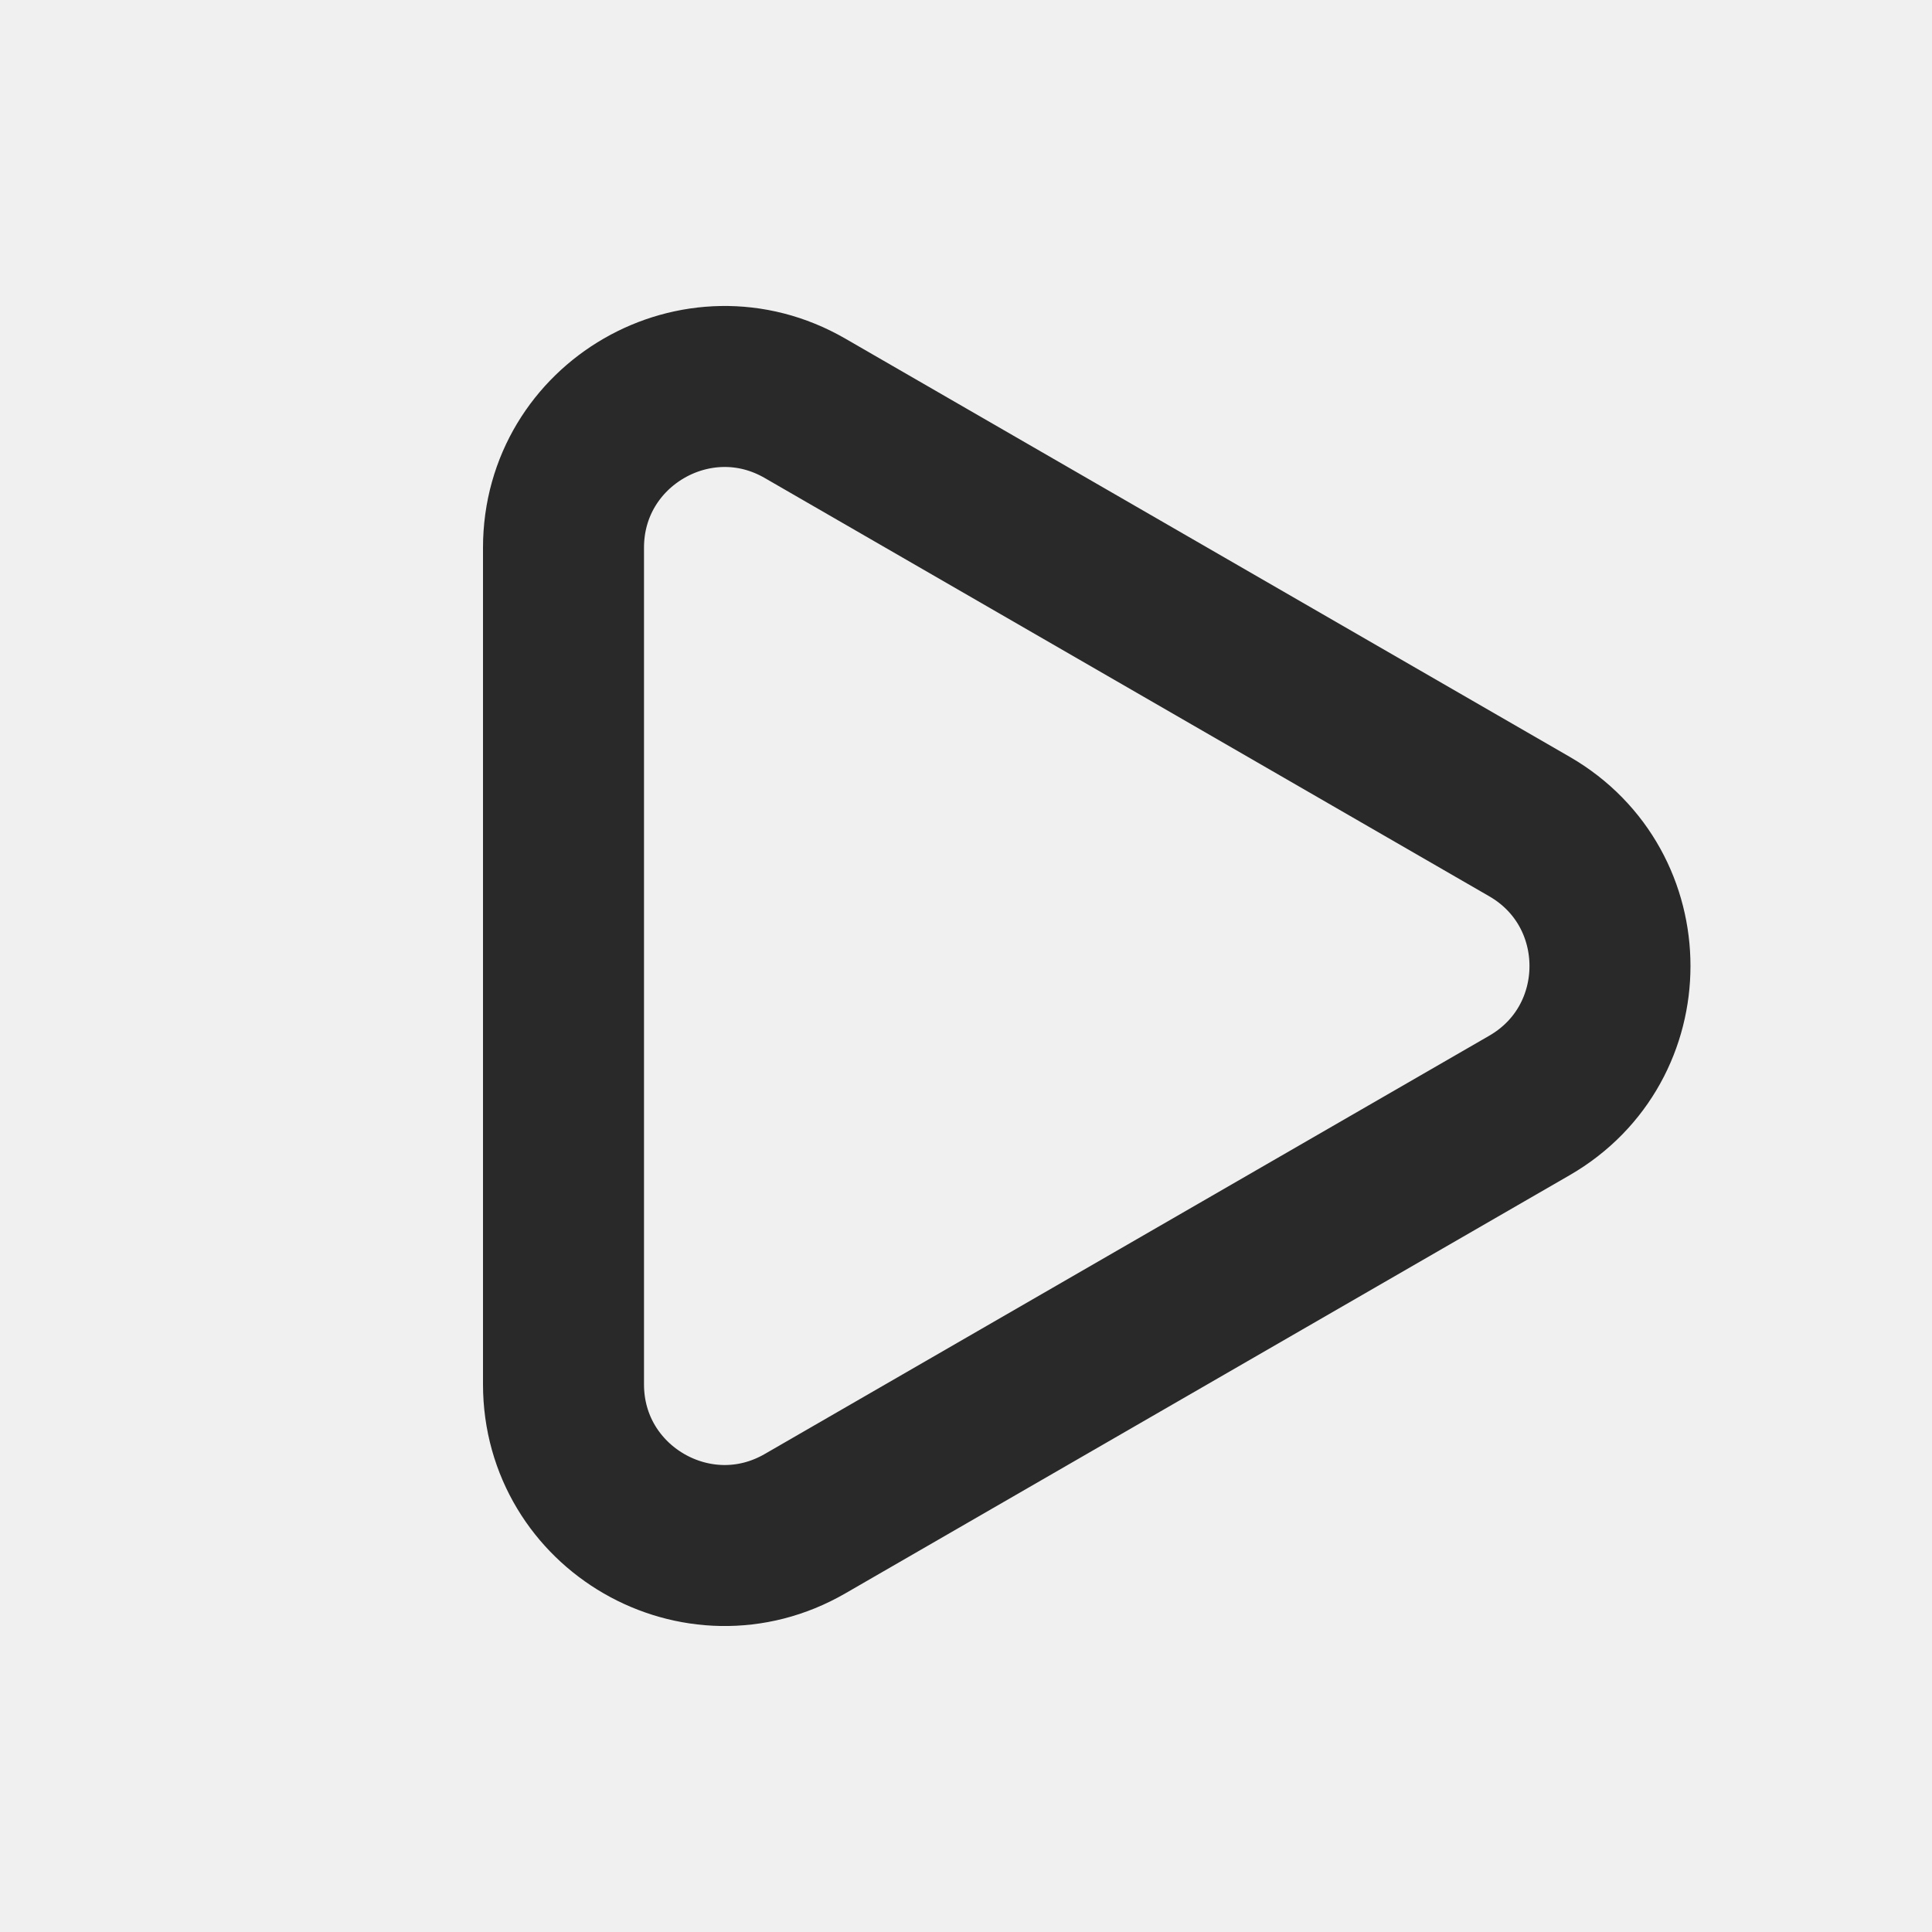
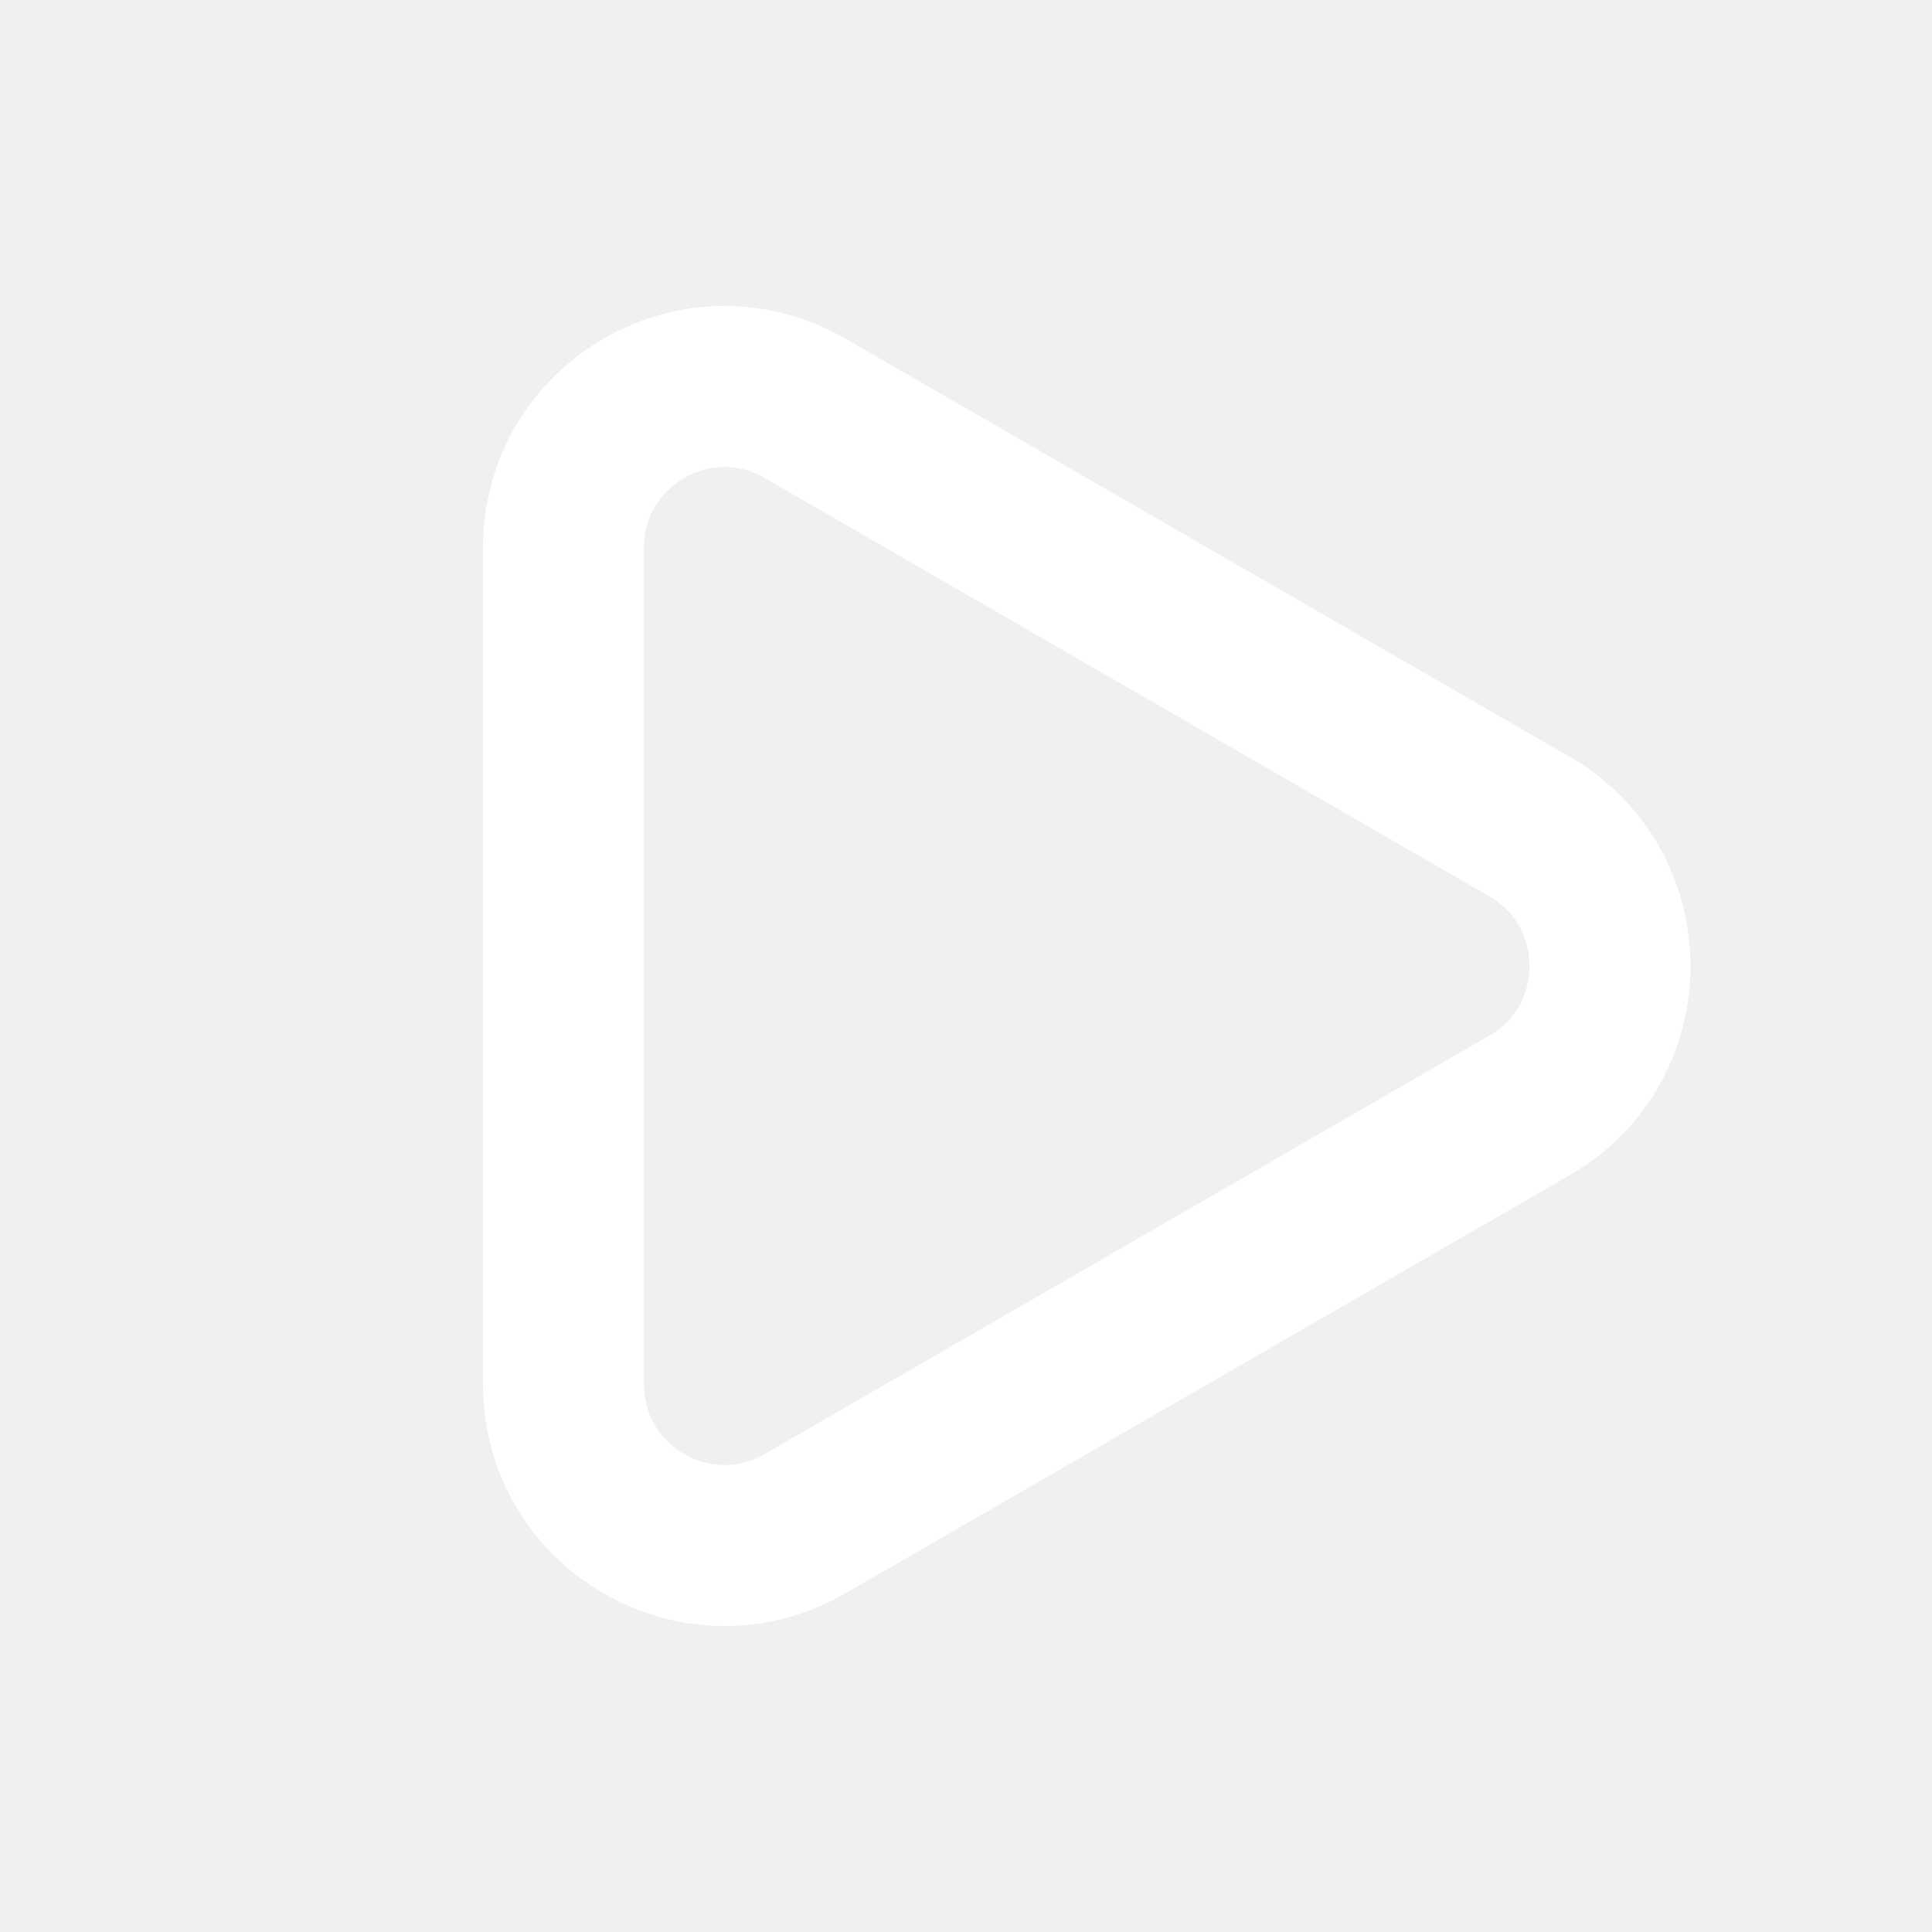
<svg xmlns="http://www.w3.org/2000/svg" width="24" height="24" viewBox="0 0 24 24" fill="none">
  <path d="M19 10.268C20.333 11.038 20.333 12.962 19 13.732L10 18.928C8.667 19.698 7 18.736 7 17.196L7 6.804C7 5.264 8.667 4.302 10 5.072L19 10.268Z" stroke="#292929" stroke-width="2" stroke-linejoin="round" />
+   <style>
+         path {
+         stroke: white;
+         }
+     </style>
</svg>
